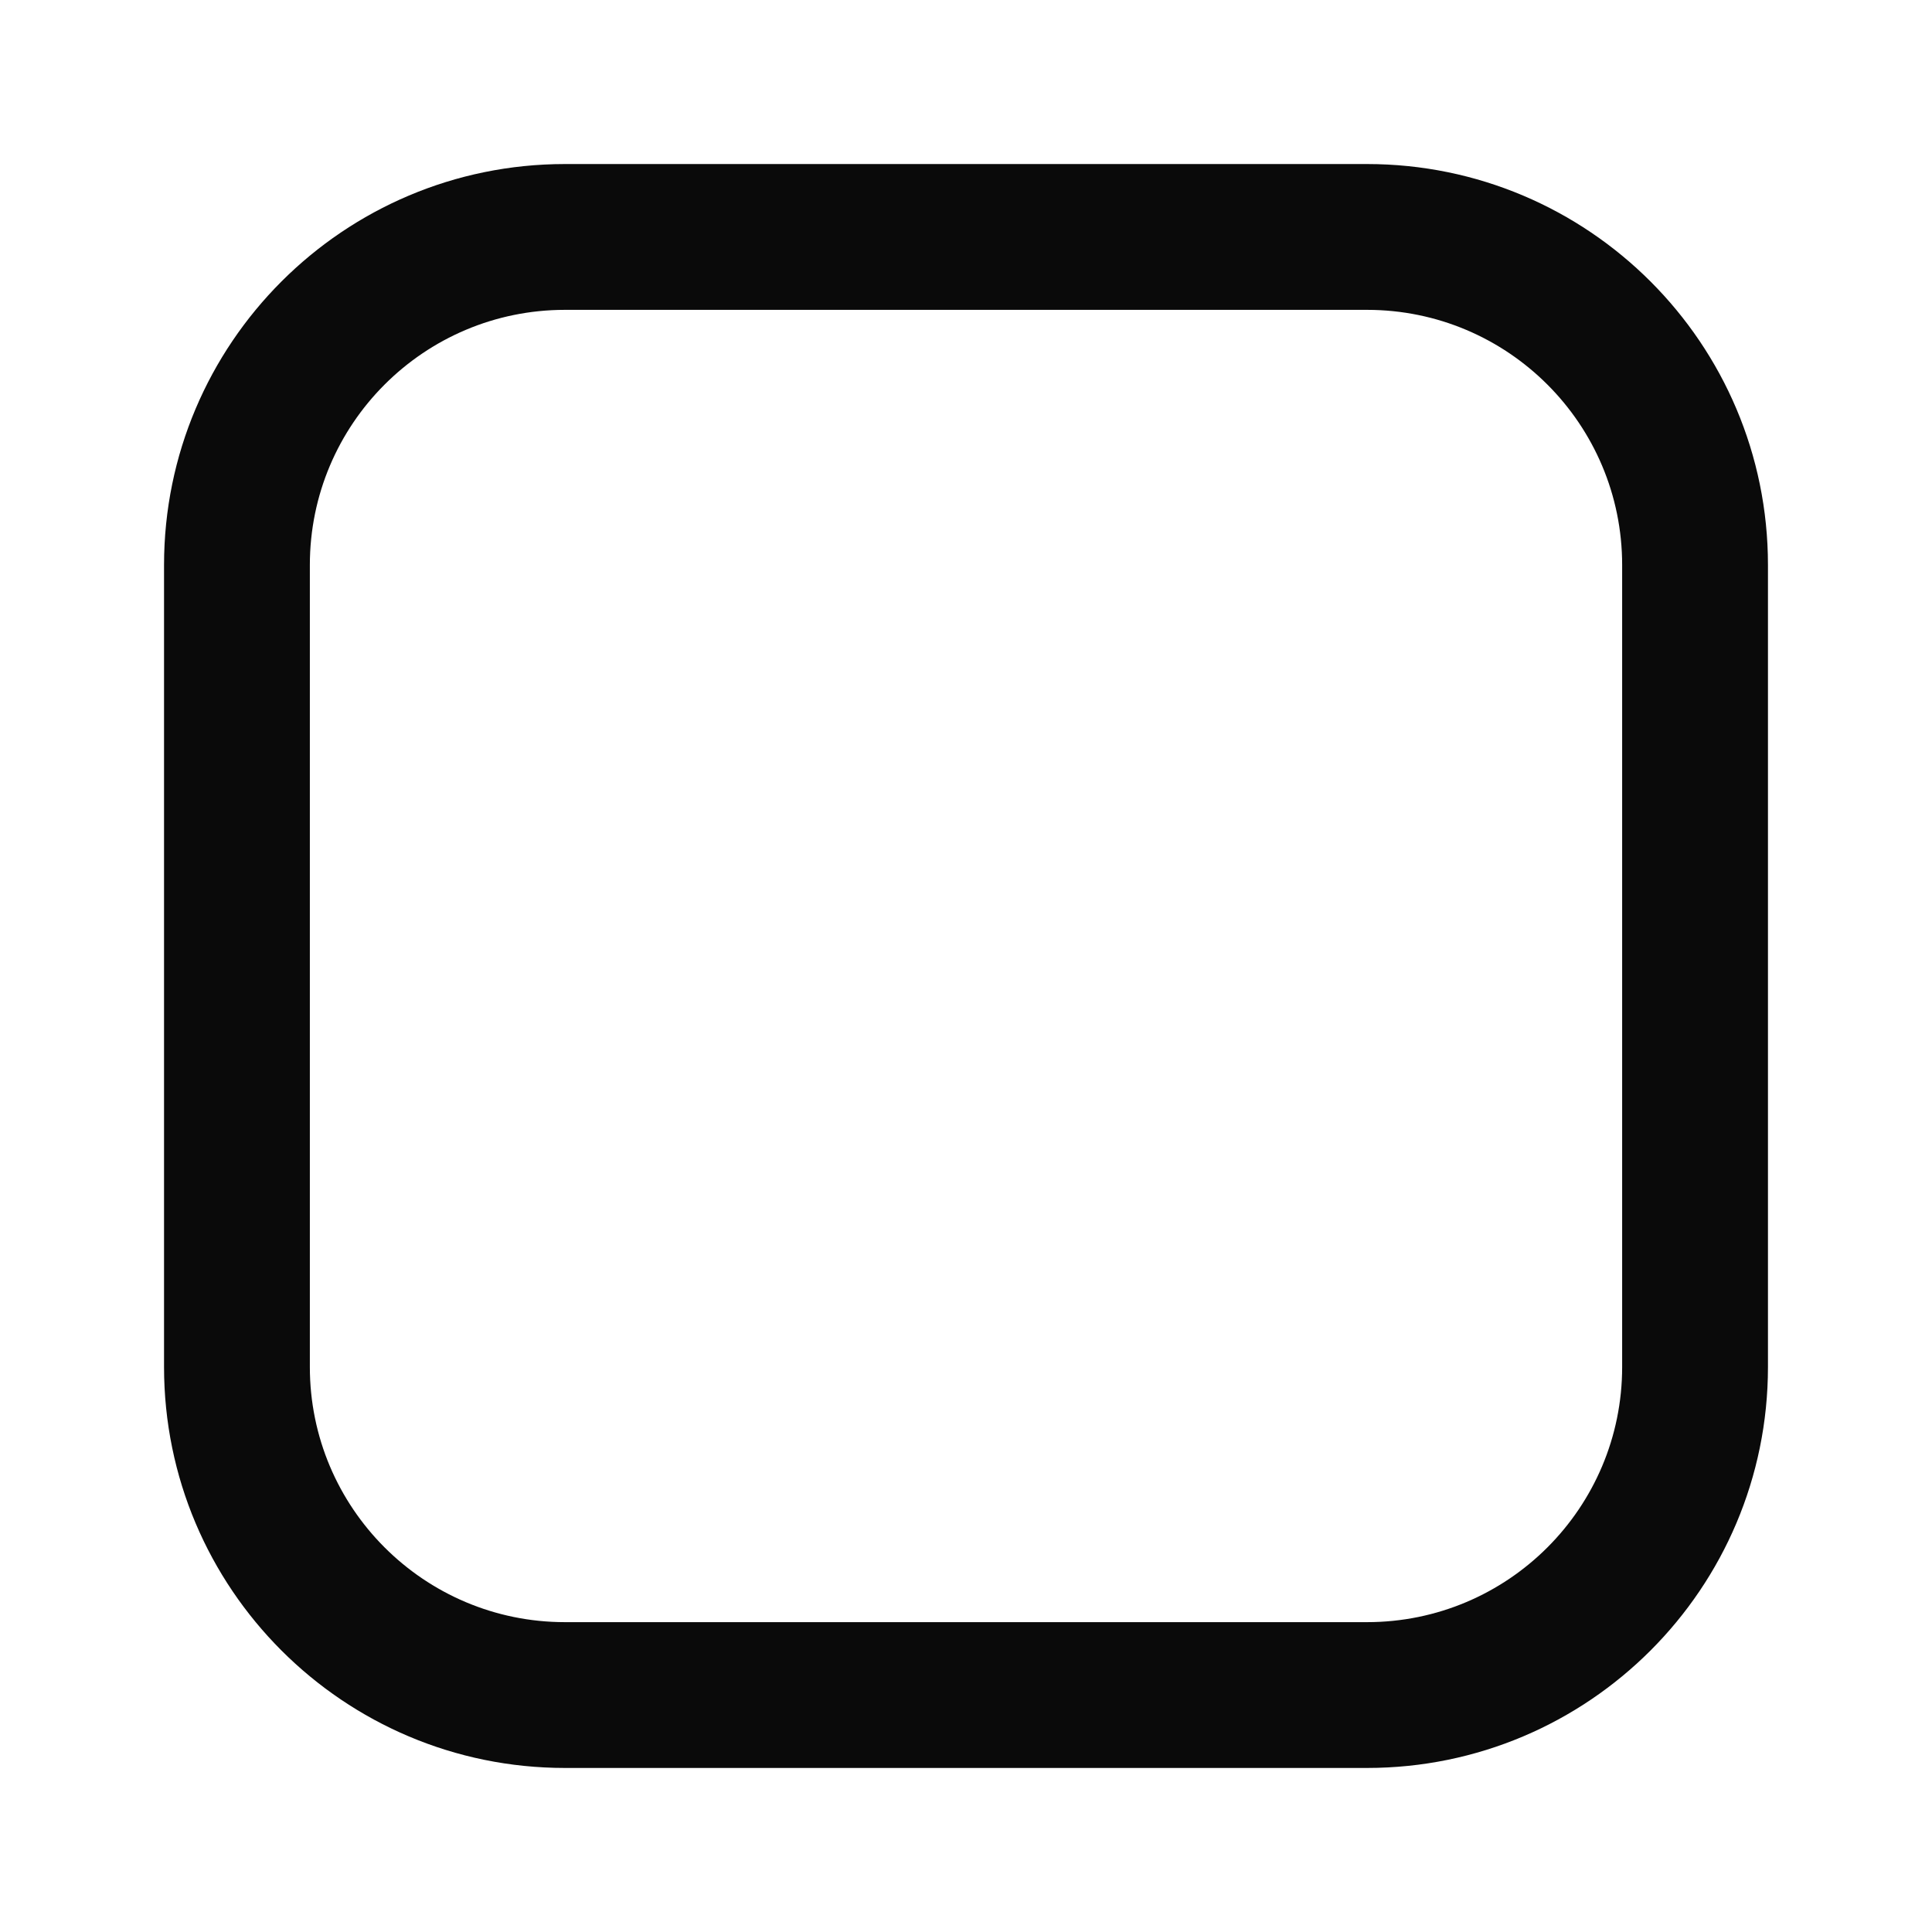
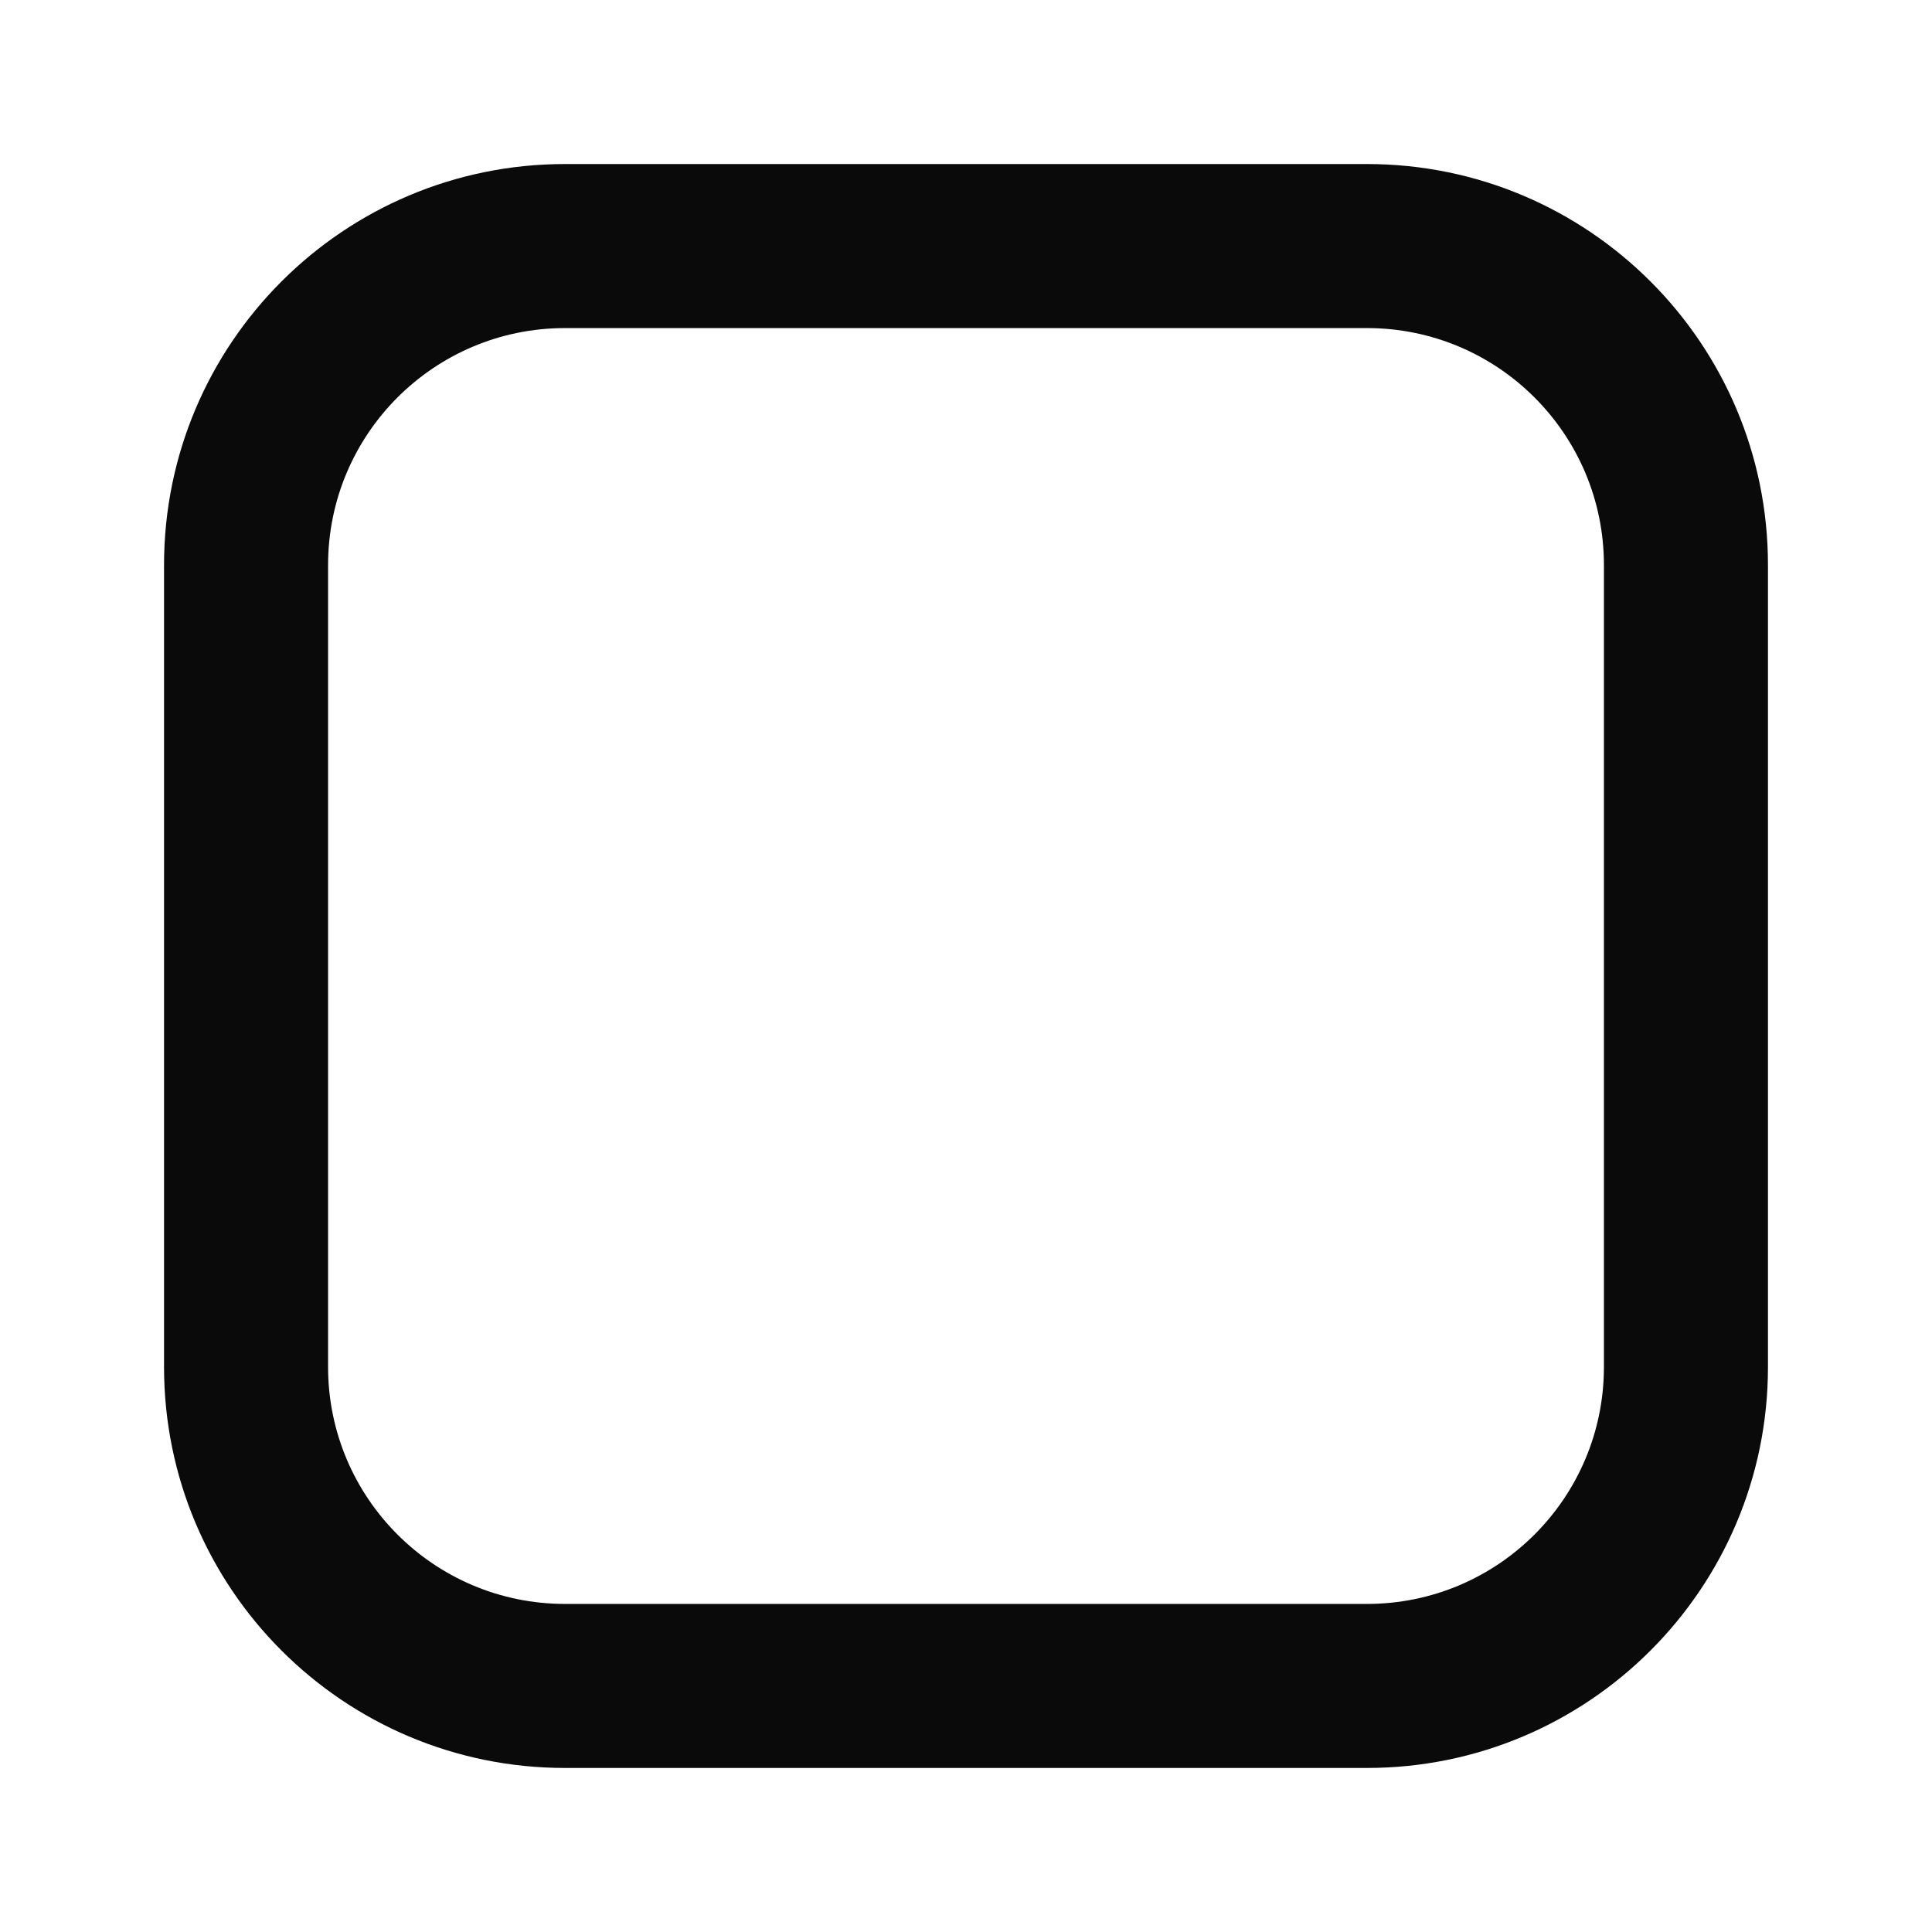
<svg xmlns="http://www.w3.org/2000/svg" viewBox="0 0 106 106" fill="#0a0a0a" role="img" aria-label="Pop UI">
-   <path fill-rule="evenodd" d="M31 9H75C87.15 9 97 18.85 97 31V75C97 87.15 87.15 97 75 97H31C18.85 97 9 87.15 9 75V31C9 18.85 18.85 9 31 9ZM31 17C23.268 17 17 23.268 17 31V75C17 82.732 23.268 89 31 89H75C82.732 89 89 82.732 89 75V31C89 23.268 82.732 17 75 17H31Z" />
+   <path fill-rule="evenodd" d="M31 9H75C87.15 9 97 18.85 97 31V75C97 87.15 87.15 97 75 97H31C18.85 97 9 87.15 9 75V31C9 18.85 18.85 9 31 9ZM31 18C23.82 18 18 23.82 18 31V75C18 82.18 23.82 88 31 88H75C82.18 88 88 82.18 88 75V31C88 23.82 82.18 18 75 18H31Z" />
</svg>
